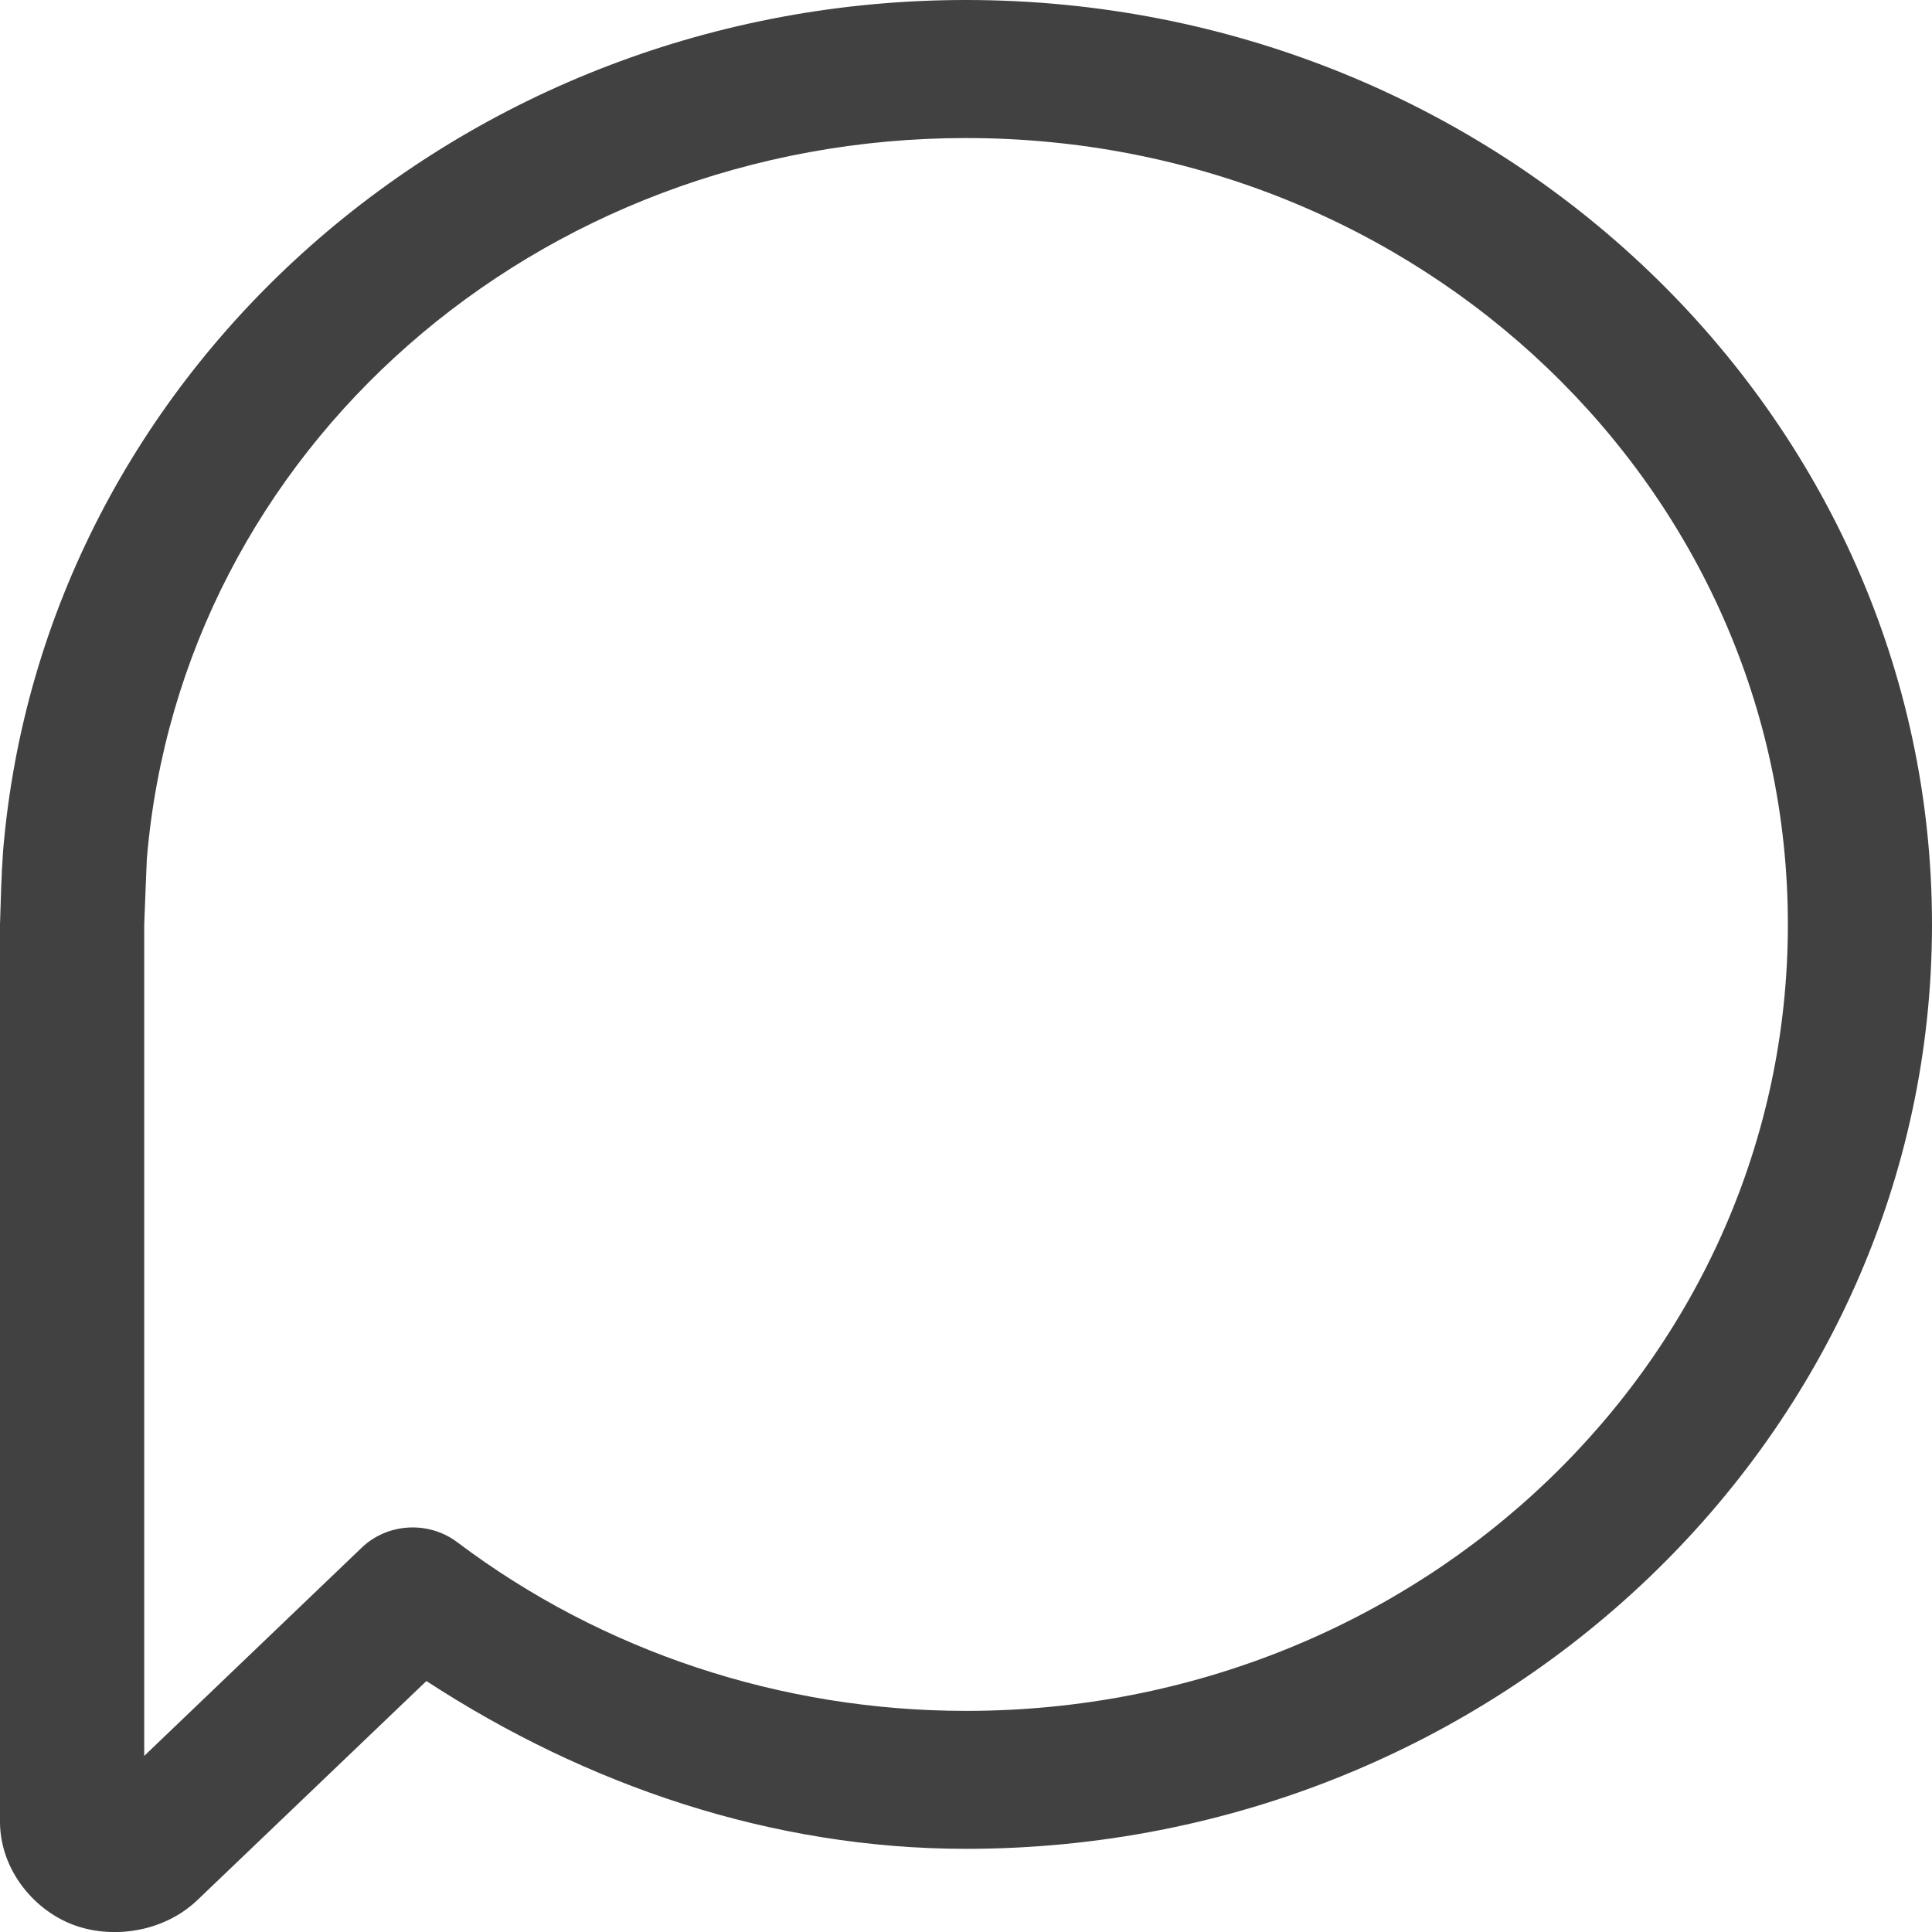
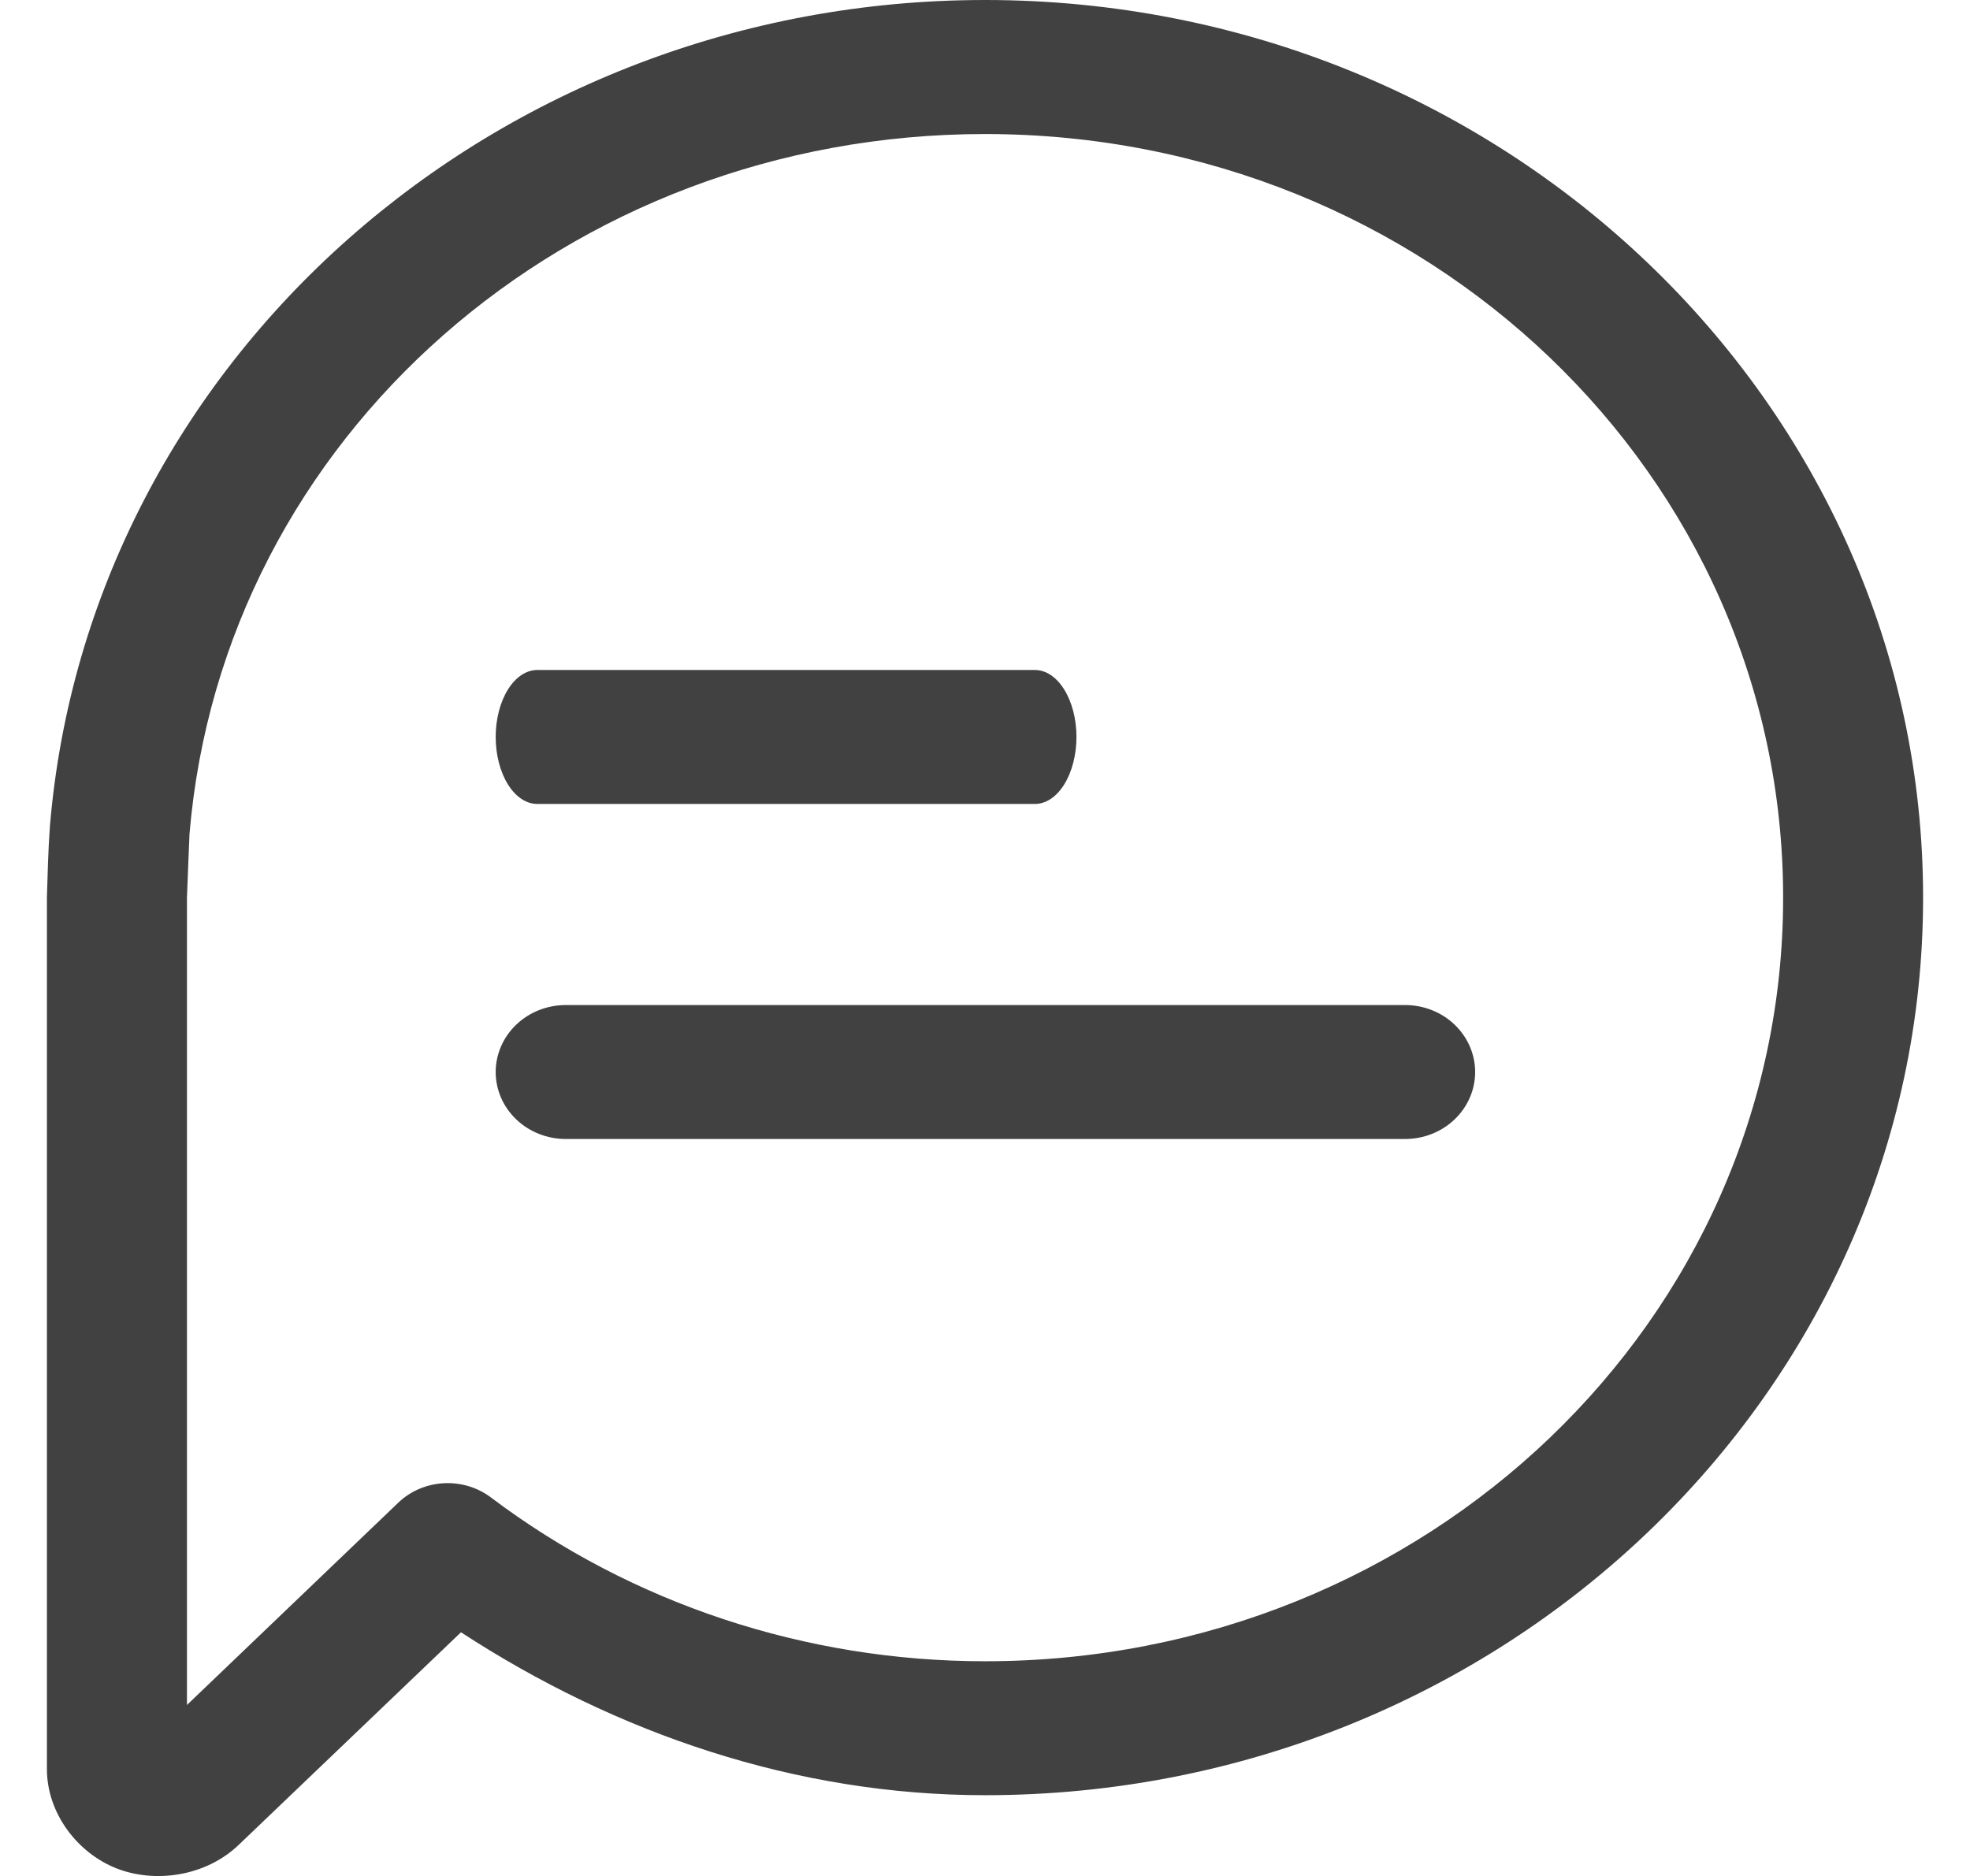
- <svg xmlns="http://www.w3.org/2000/svg" width="20" height="20" viewBox="0 0 20 20" fill="none">
-   <path d="M10 0C4.793 0 0.447 3.841 0.032 8.809C0.013 9.07 0.008 9.331 0 9.57V18.858C0 19.338 0.331 19.756 0.739 19.918C1.147 20.08 1.69 20.008 2.045 19.668L4.414 17.402C6.069 18.481 7.987 19.139 10 19.139C15.514 19.139 20 14.847 20 9.57C20 4.293 15.514 0 10 0ZM10 1.429C14.708 1.429 18.508 5.066 18.508 9.57C18.508 14.075 14.708 17.711 10 17.711C8.09 17.711 6.235 17.097 4.735 15.966C4.438 15.741 4.012 15.765 3.745 16.021L1.493 18.177V9.57C1.501 9.344 1.511 9.118 1.52 8.892C1.875 4.655 5.558 1.429 10 1.429Z" fill="#414141" />
+ <svg xmlns="http://www.w3.org/2000/svg" width="21" height="20" viewBox="0 0 21 20" fill="none">
+   <path d="M5.727 7.143C5.61 7.143 5.497 7.218 5.414 7.352C5.331 7.486 5.284 7.667 5.284 7.857C5.284 8.046 5.331 8.228 5.414 8.362C5.497 8.496 5.61 8.571 5.727 8.571H11.032C11.15 8.571 11.262 8.496 11.345 8.362C11.428 8.228 11.475 8.046 11.475 7.857C11.475 7.667 11.428 7.486 11.345 7.352C11.262 7.218 11.15 7.143 11.032 7.143H5.727Z" fill="#414141" />
+   <path d="M6.031 10.715C5.833 10.715 5.643 10.79 5.503 10.924C5.363 11.058 5.284 11.24 5.284 11.429C5.284 11.619 5.363 11.8 5.503 11.934C5.643 12.068 5.833 12.143 6.031 12.143H14.978C15.176 12.143 15.366 12.068 15.506 11.934C15.646 11.8 15.725 11.619 15.725 11.429C15.725 11.24 15.646 11.058 15.506 10.924C15.366 10.79 15.176 10.715 14.978 10.715H6.031Z" fill="#414141" />
+   <path d="M10.5 0C5.293 0 0.947 3.841 0.532 8.809C0.513 9.07 0.508 9.331 0.5 9.57V18.858C0.5 19.338 0.831 19.756 1.239 19.918C1.647 20.08 2.19 20.008 2.545 19.668L4.914 17.402C6.569 18.481 8.487 19.139 10.5 19.139C16.014 19.139 20.5 14.847 20.5 9.57C20.5 4.293 16.015 0 10.5 0ZM10.5 1.429C15.208 1.429 19.008 5.066 19.008 9.57C19.008 14.075 15.208 17.711 10.5 17.711C8.59 17.711 6.735 17.097 5.235 15.966C4.938 15.741 4.512 15.765 4.245 16.021L1.993 18.177V9.57C2.001 9.344 2.011 9.118 2.02 8.892C2.375 4.655 6.058 1.429 10.5 1.429Z" fill="#414141" />
</svg>
